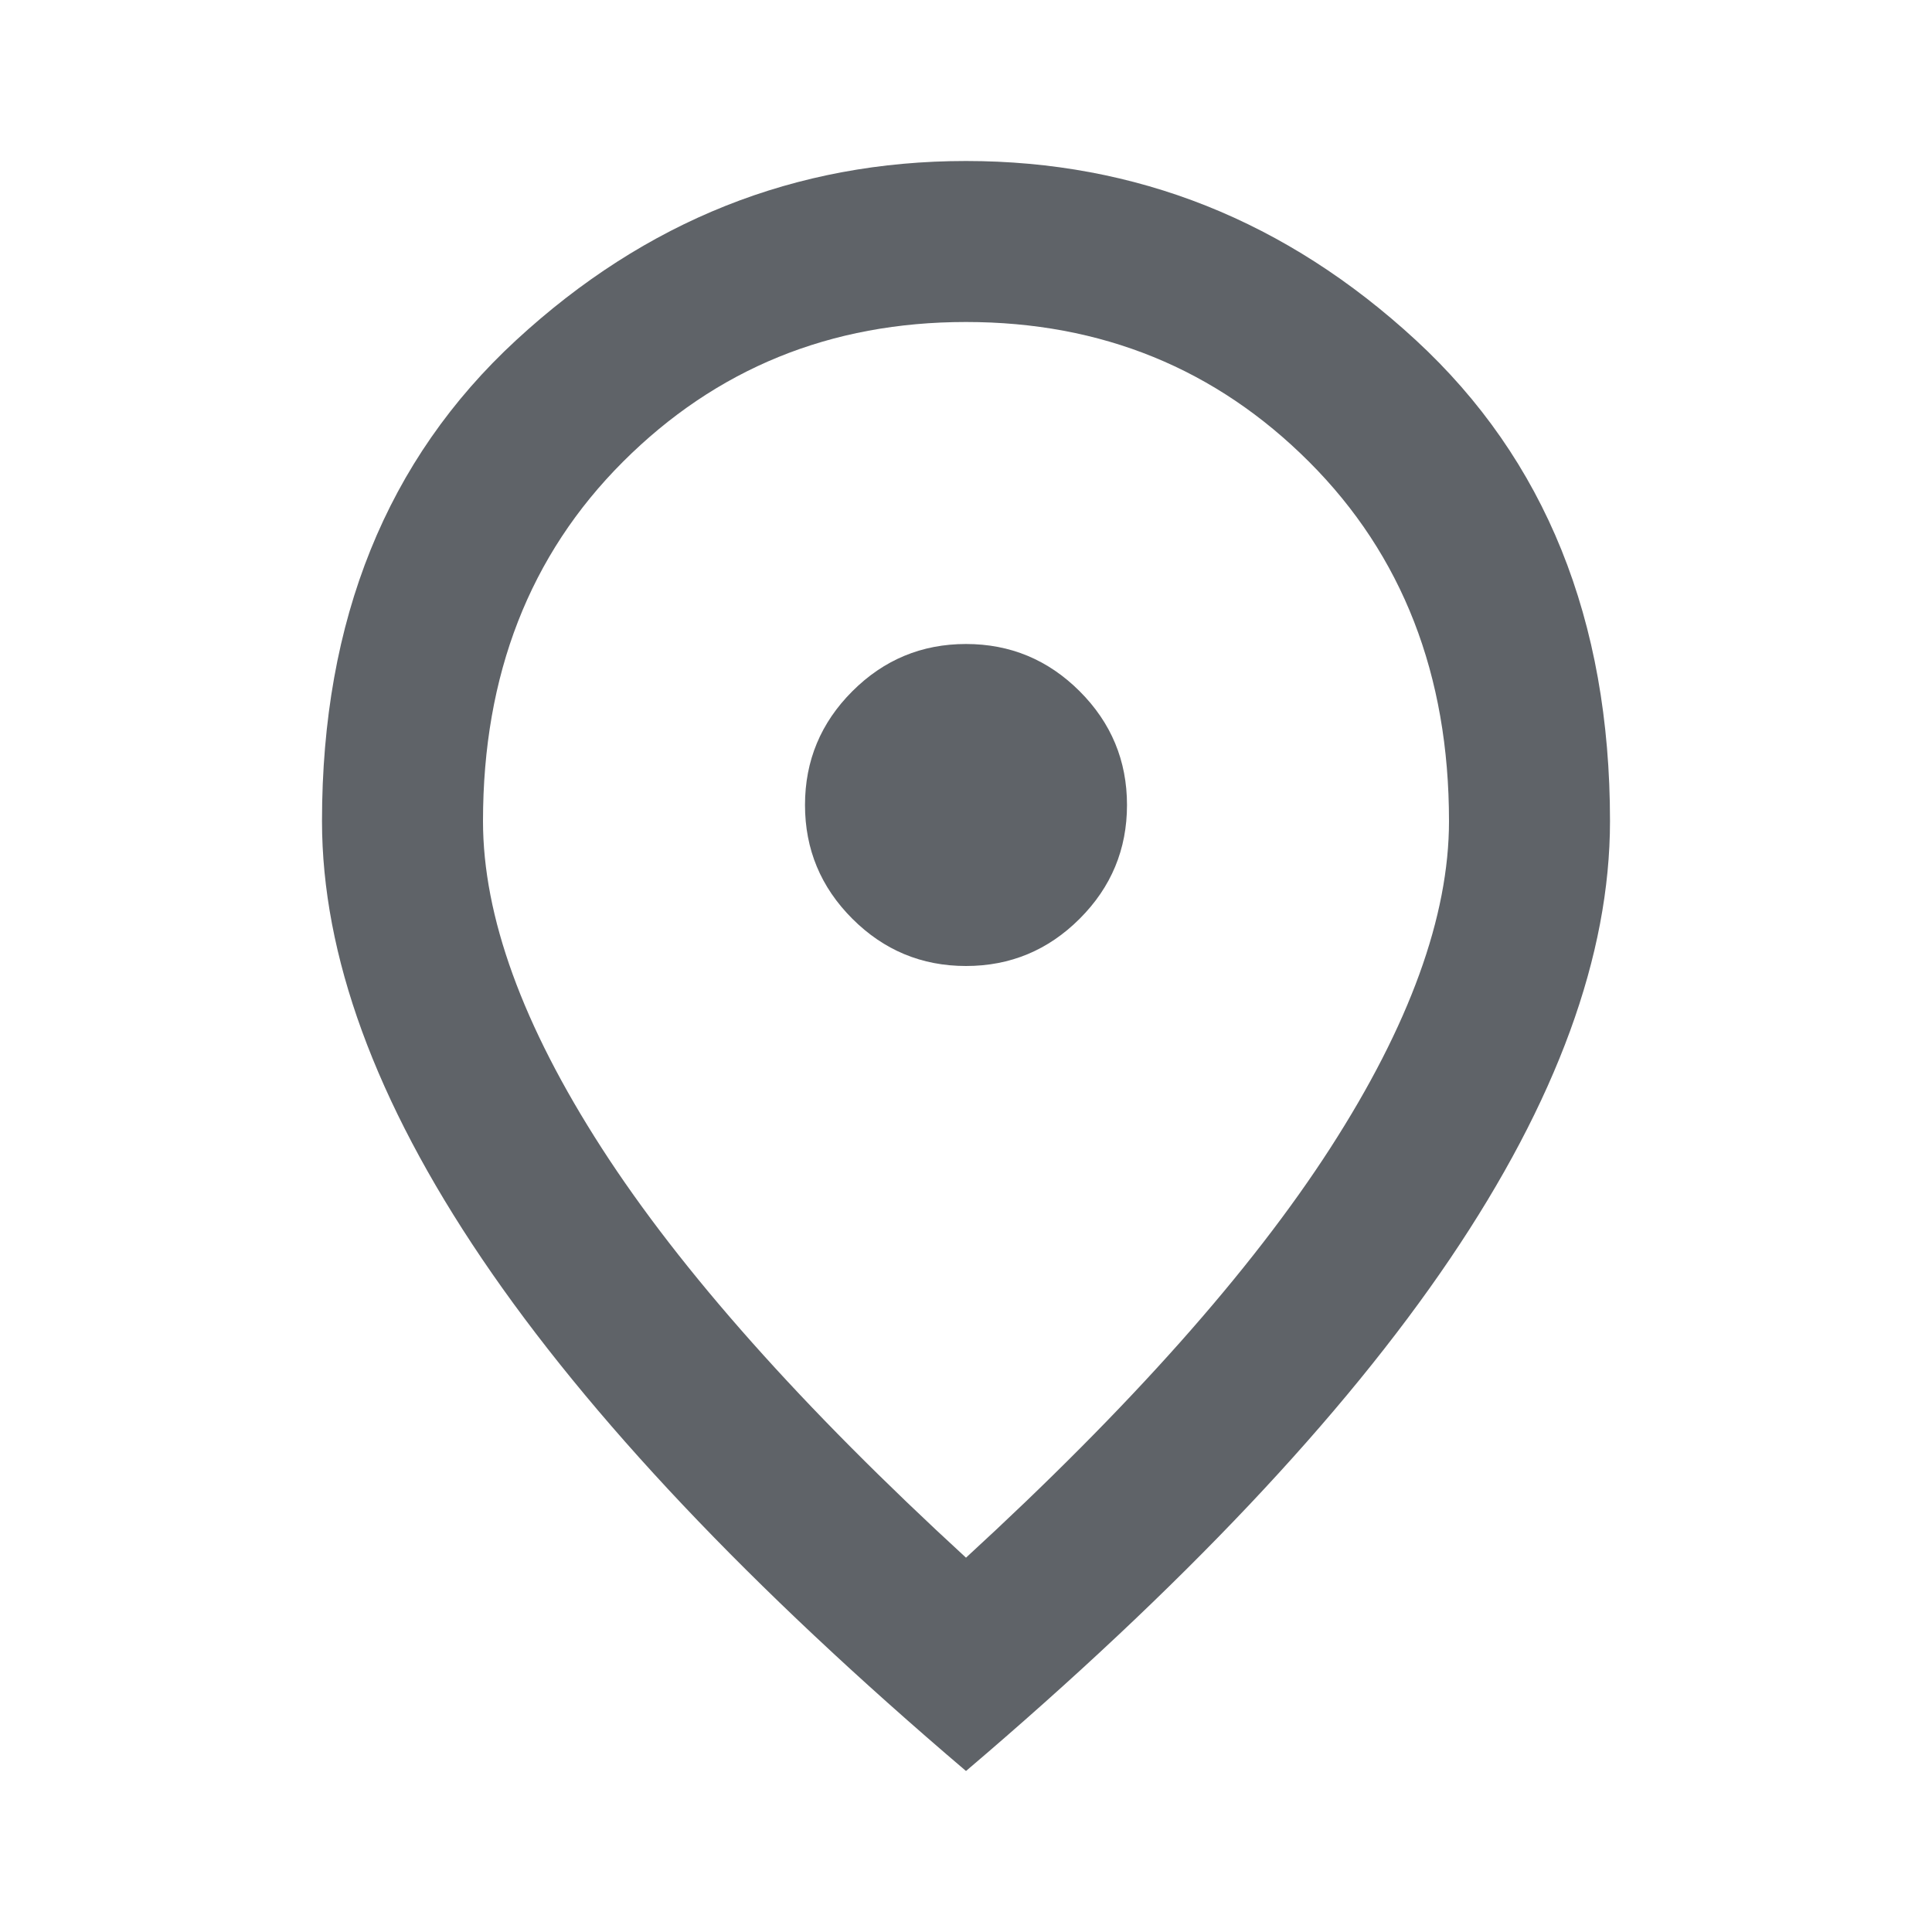
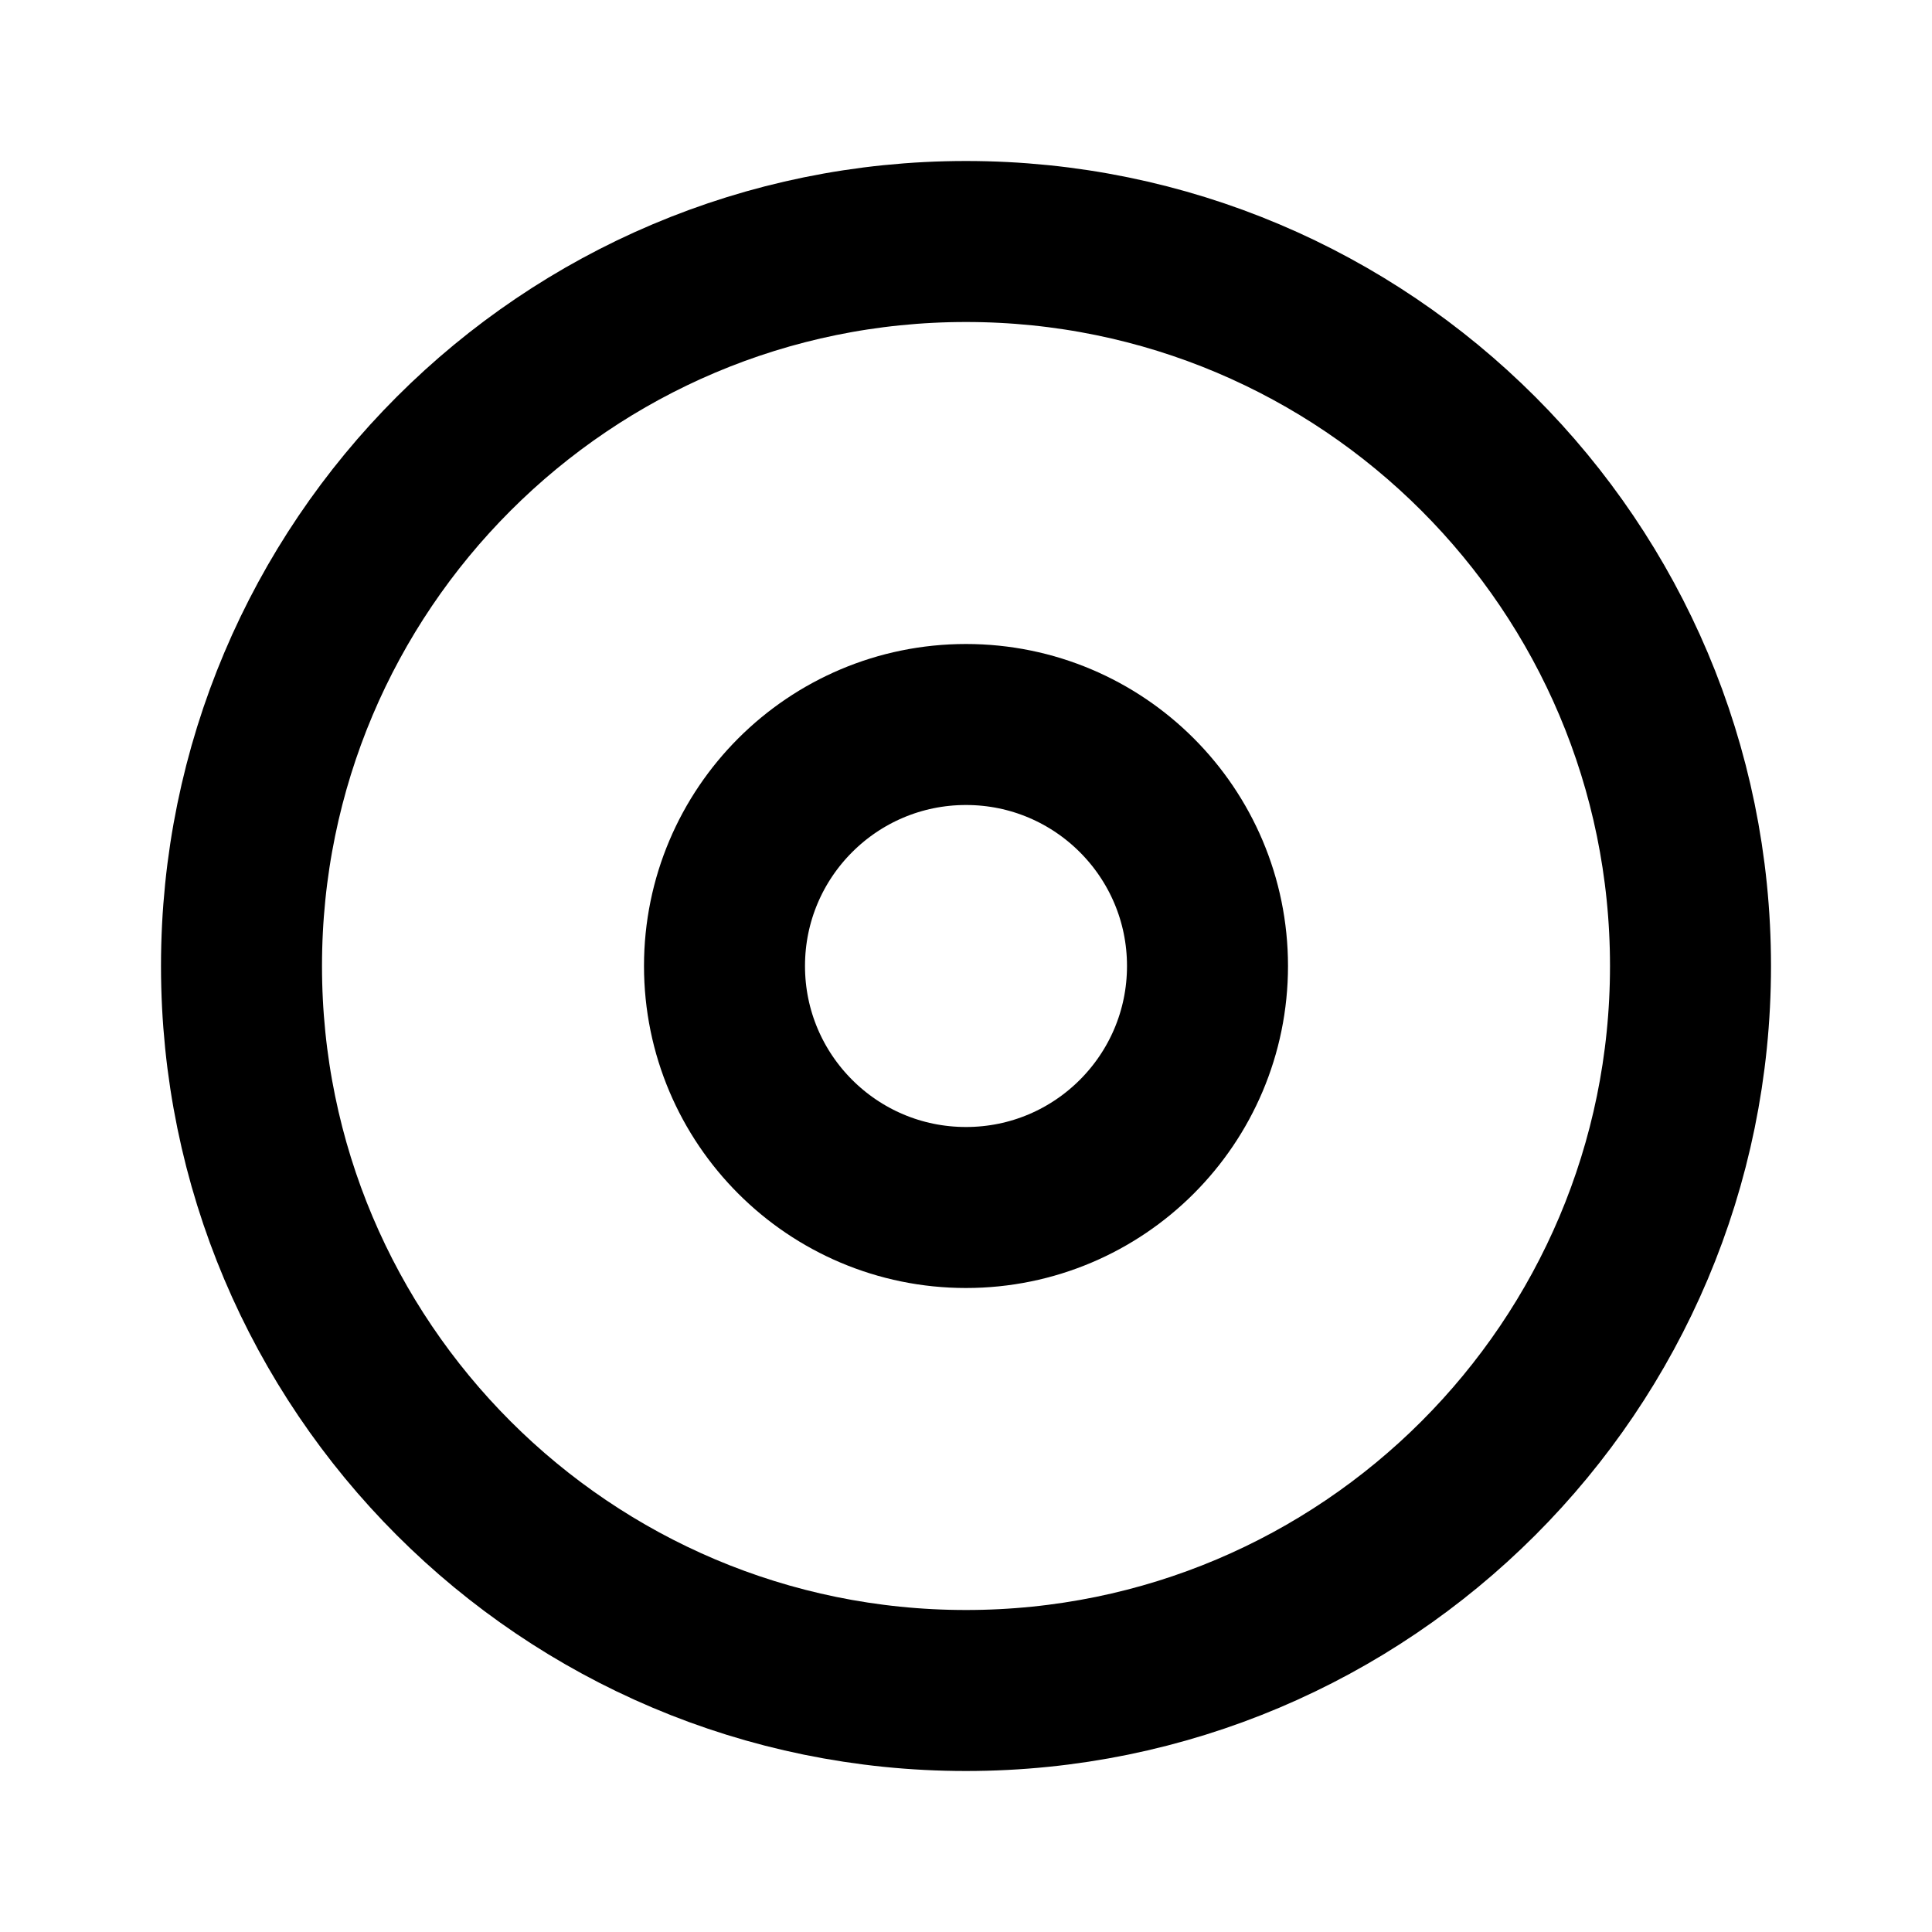
- <svg xmlns="http://www.w3.org/2000/svg" height="24px" viewBox="0 -960 960 960" width="24px" fill="#5f6368">
-   <path d="M480-480q33 0 56.5-23.5T560-560q0-33-23.5-56.5T480-640q-33 0-56.5 23.5T400-560q0 33 23.5 56.5T480-480Zm0 294q122-112 181-203.5T720-552q0-109-69.5-178.5T480-800q-101 0-170.5 69.5T240-552q0 71 59 162.5T480-186Zm0 106Q319-217 239.5-334.5T160-552q0-150 96.5-239T480-880q127 0 223.5 89T800-552q0 100-79.5 217.5T480-80Zm0-480Z" />
+ <svg xmlns="http://www.w3.org/2000/svg" width="24" height="24" viewBox="0 0 24 24" fill="none" stroke="currentColor" stroke-width="2" stroke-linecap="round" stroke-linejoin="round">
+   <path d="M12 21a9 9 0 1 1 0-18 9 9 0 0 1 0 18Z" />
+   <circle cx="12" cy="12" r="3" />
</svg>
